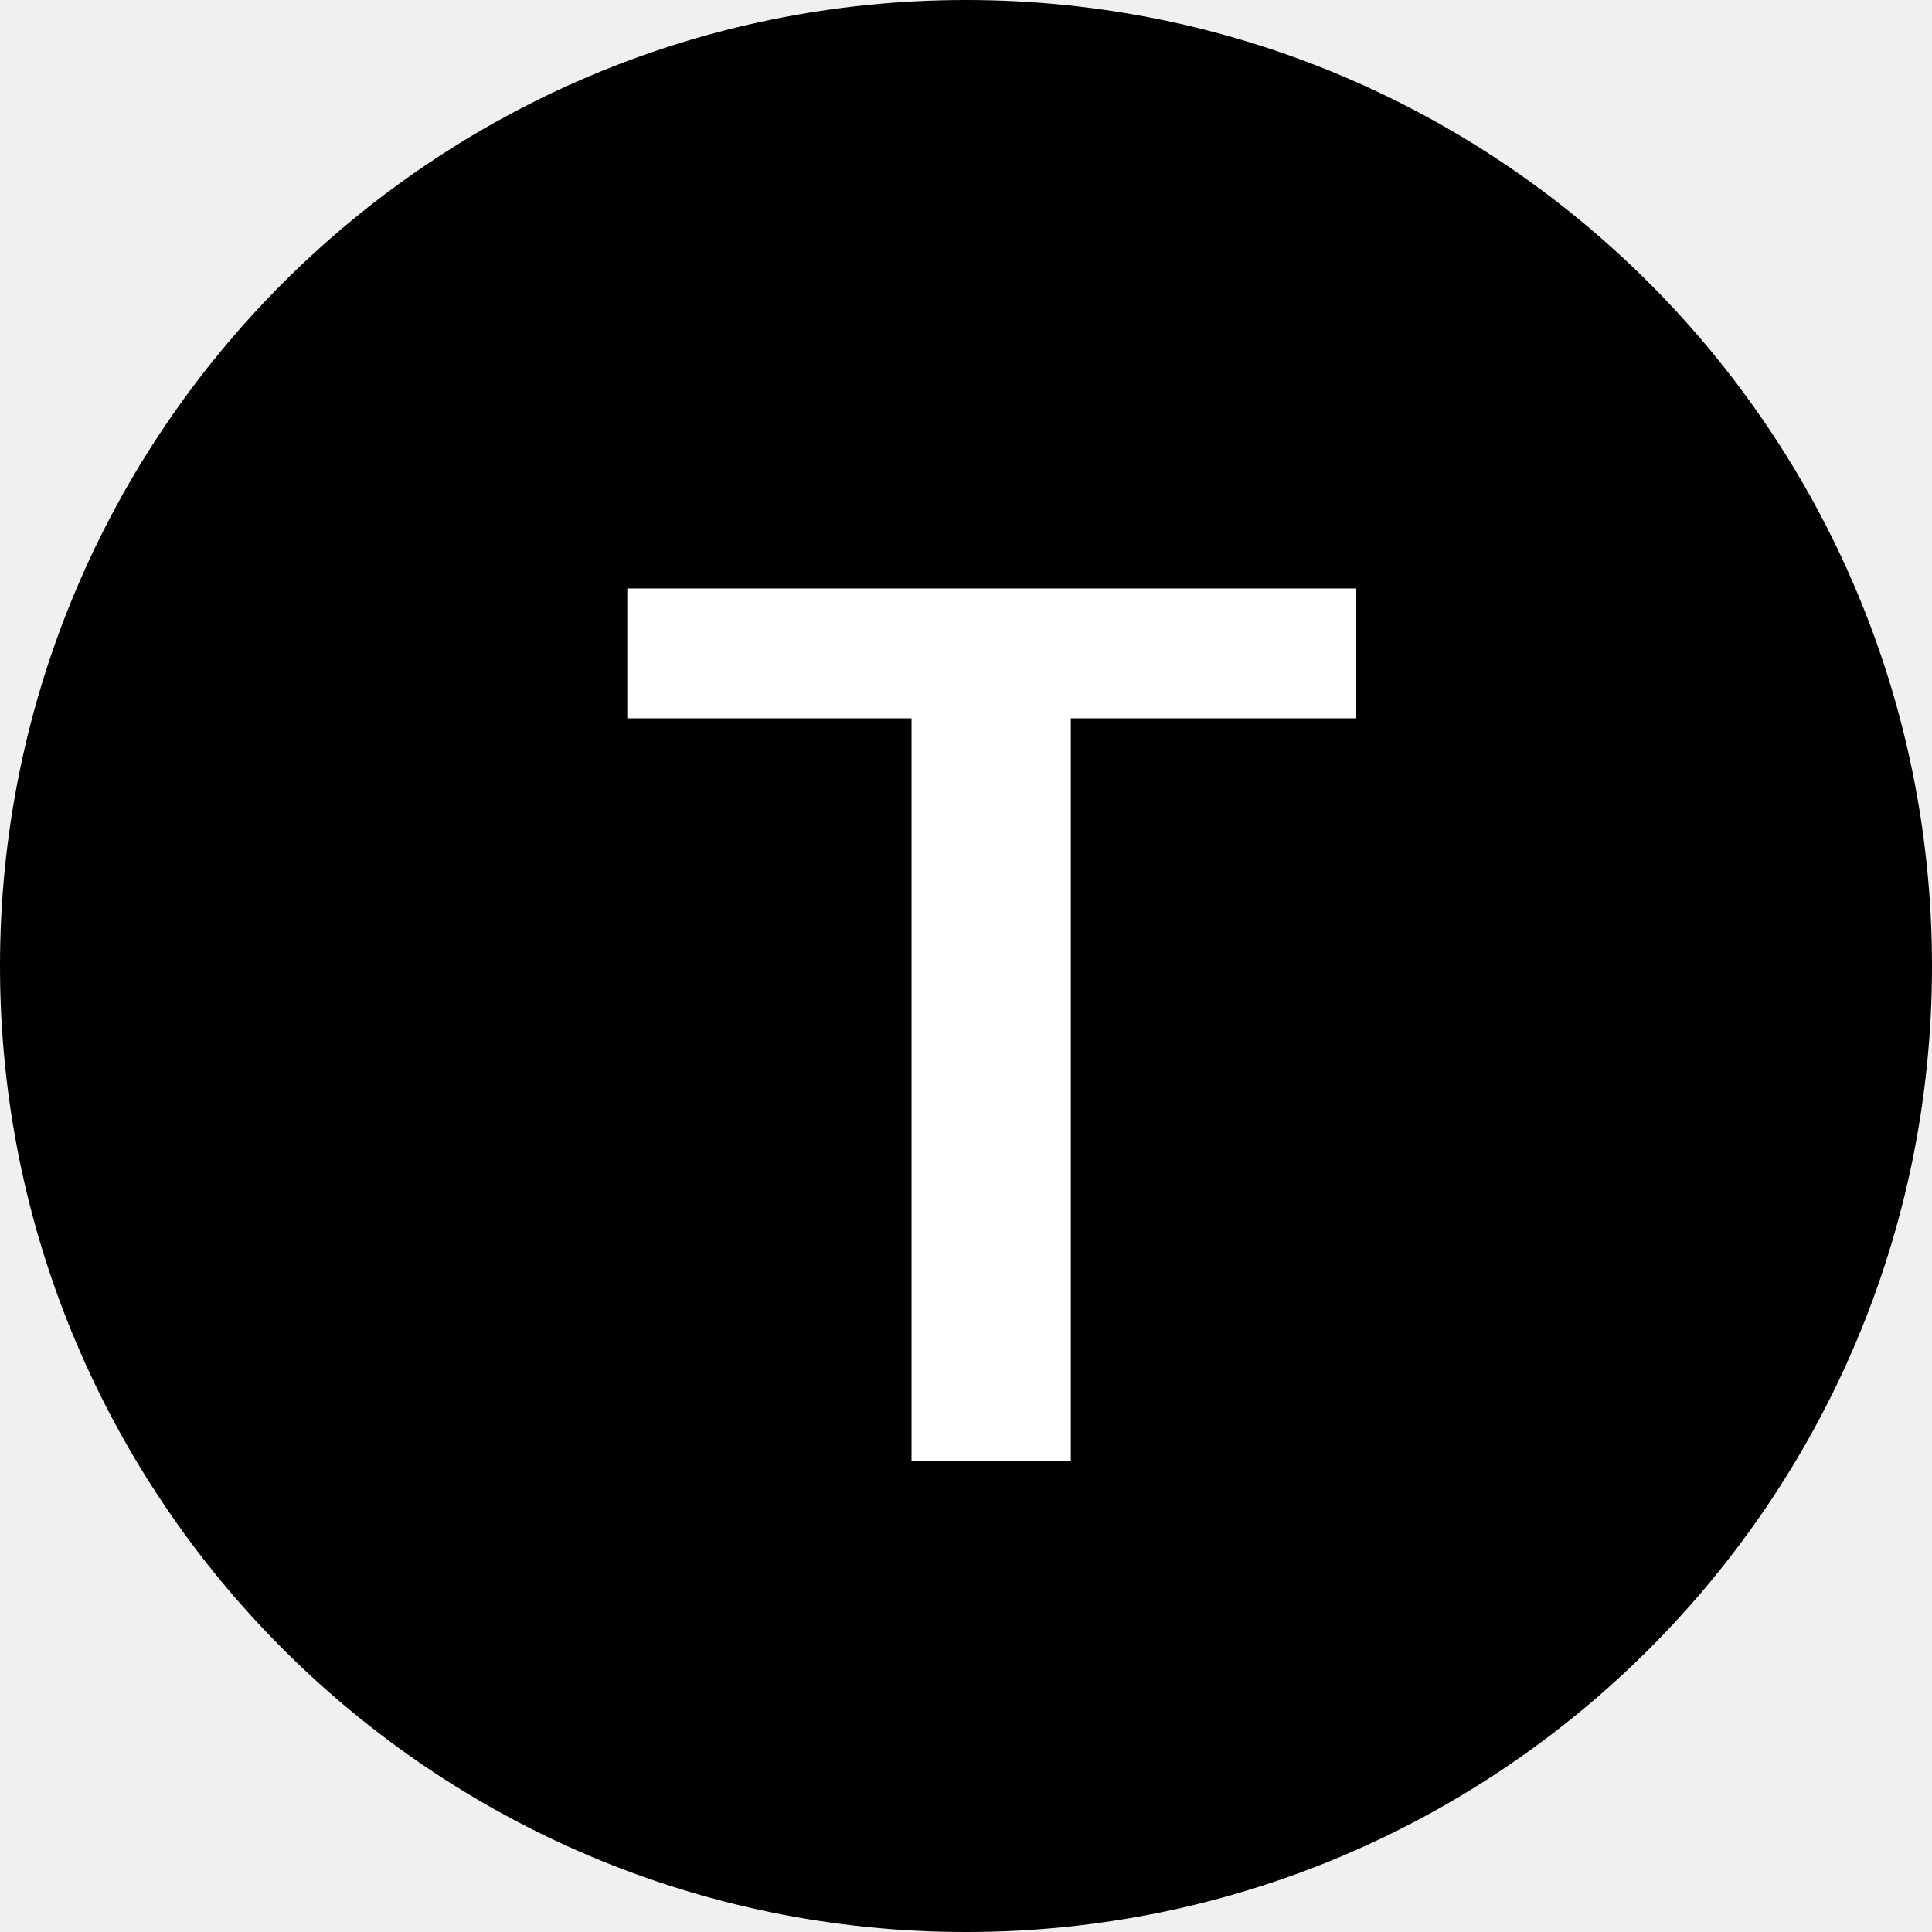
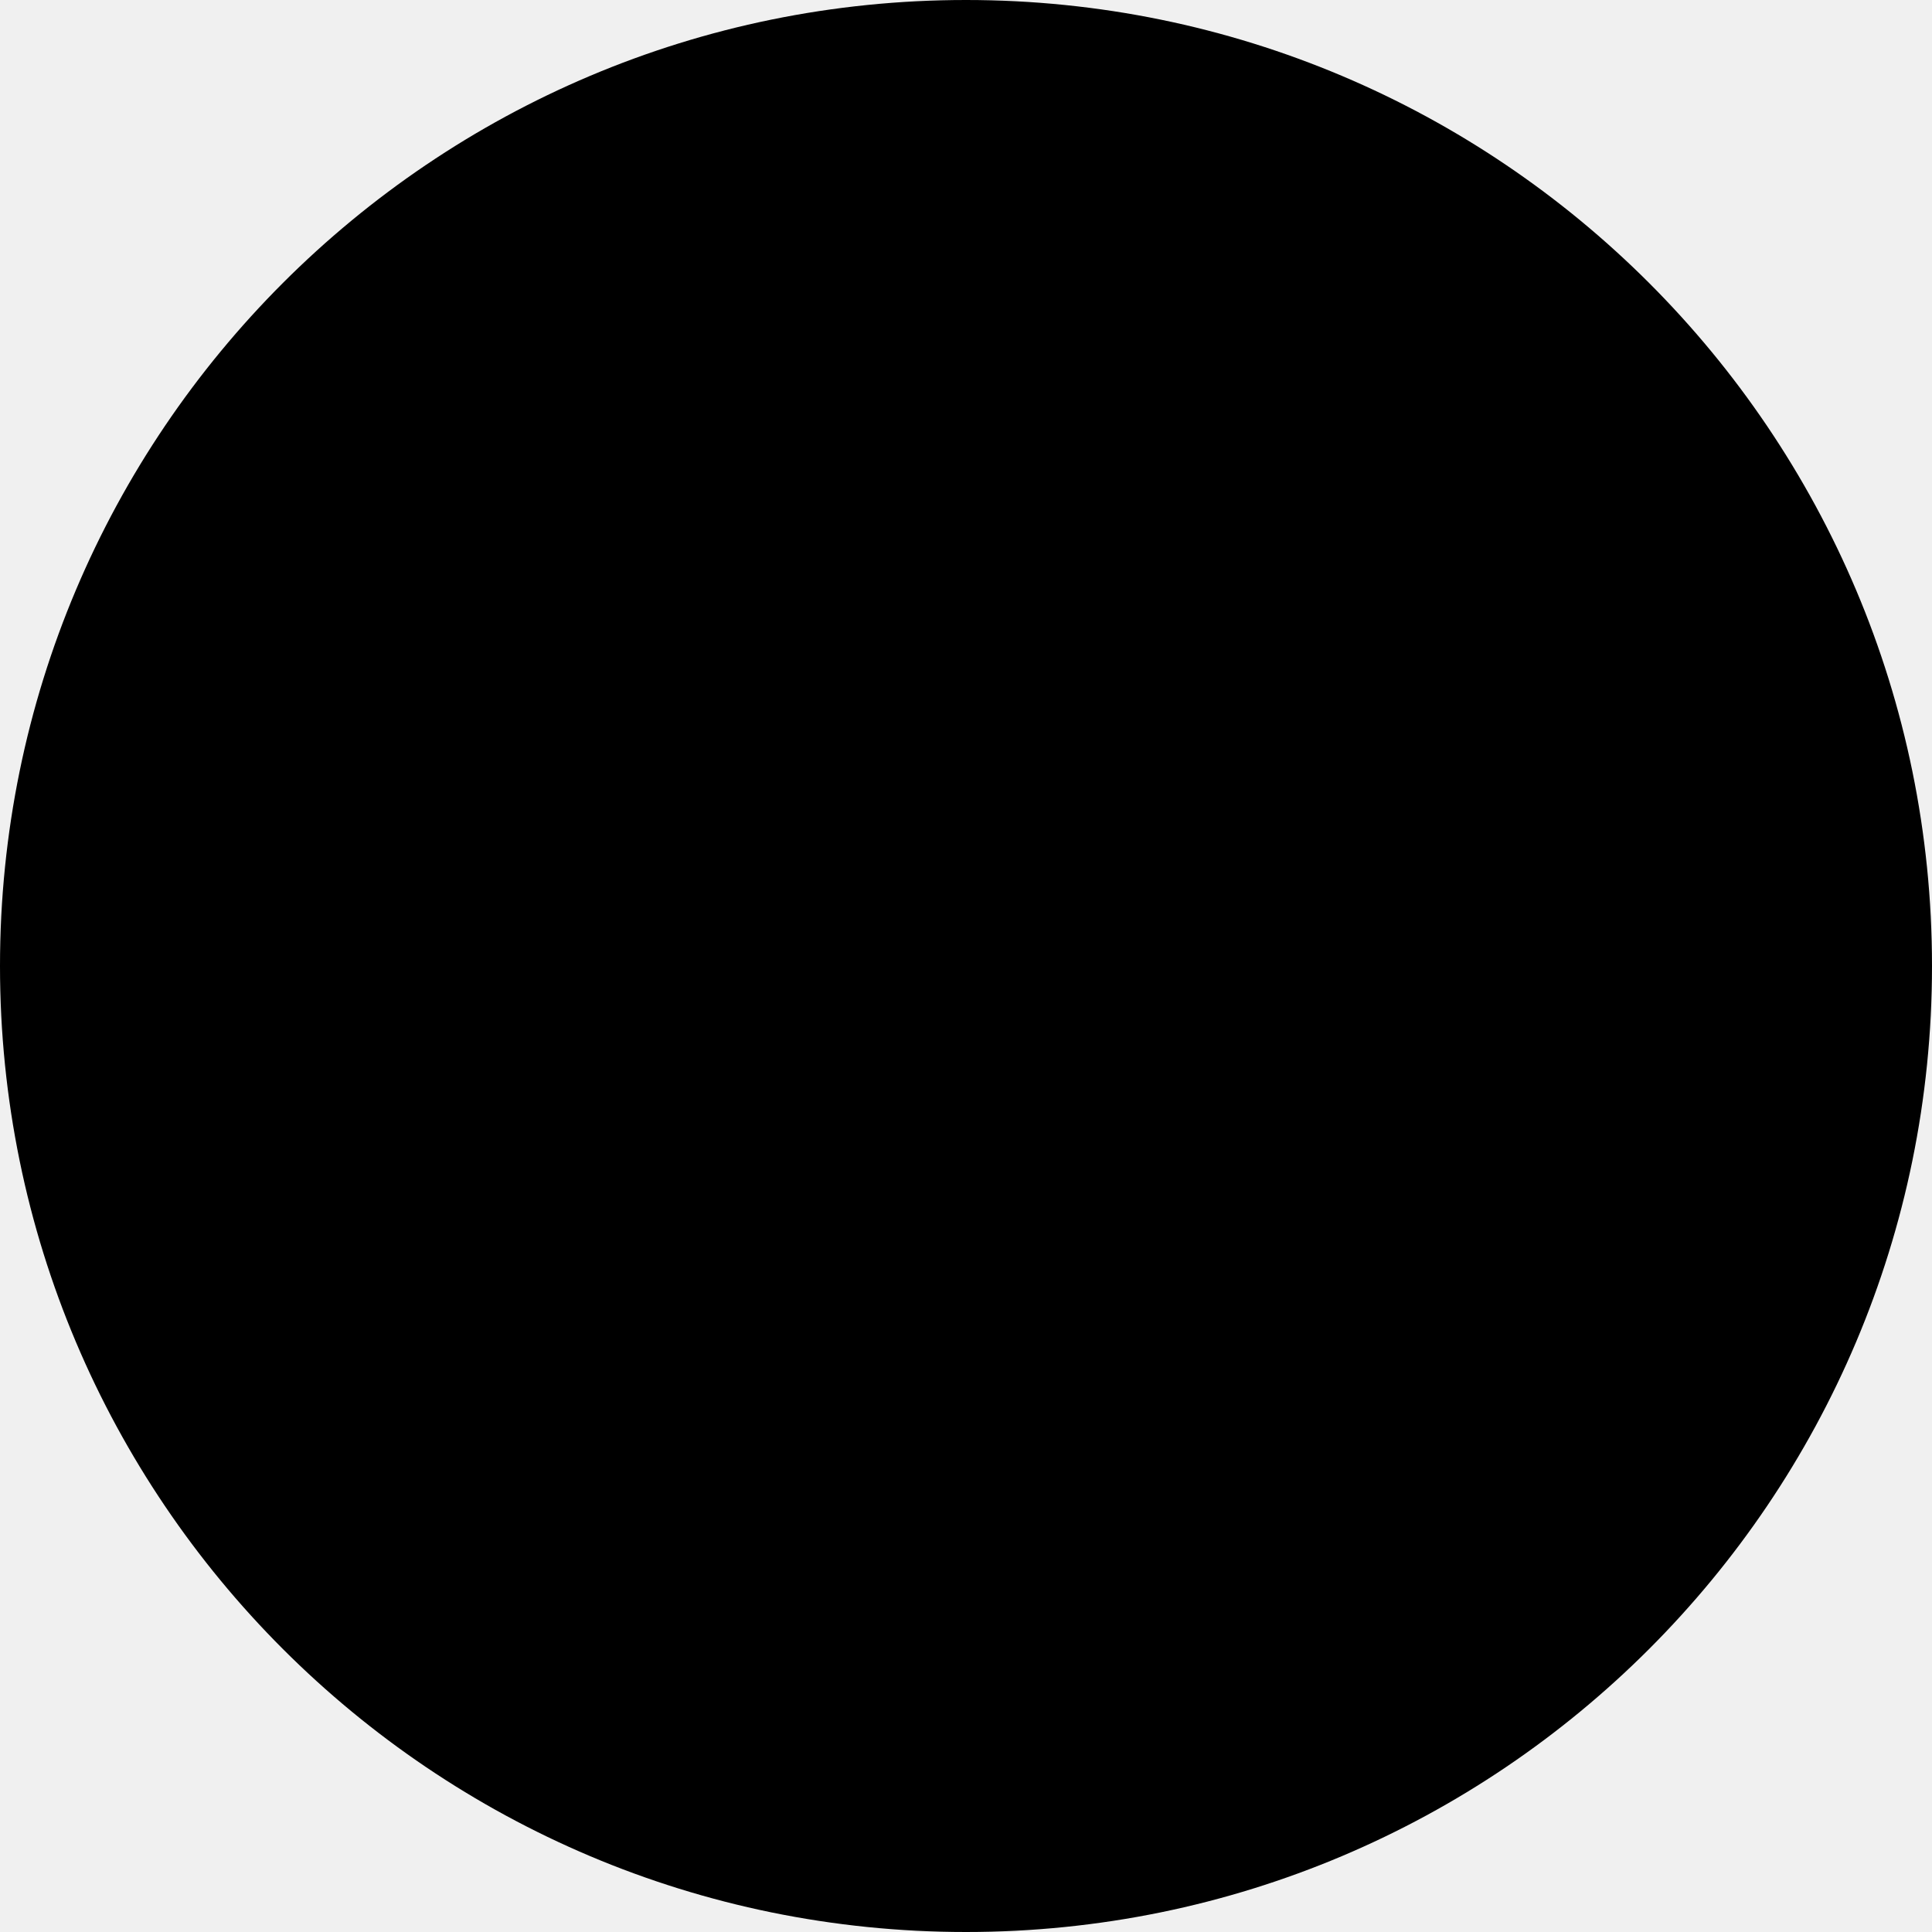
<svg xmlns="http://www.w3.org/2000/svg" width="41" height="41" viewBox="0 0 41 41">
  <circle cx="20.5" cy="20.5" r="20.5" />
-   <path d="M19.344 15.244H13.312V12.488H28.782V15.244H22.724V31H19.344V15.244Z" fill="white" />
+   <path class="logo__symbol" d="M19.344 15.244H13.312V12.488H28.782V15.244H22.724V31H19.344V15.244Z" />
</svg>
